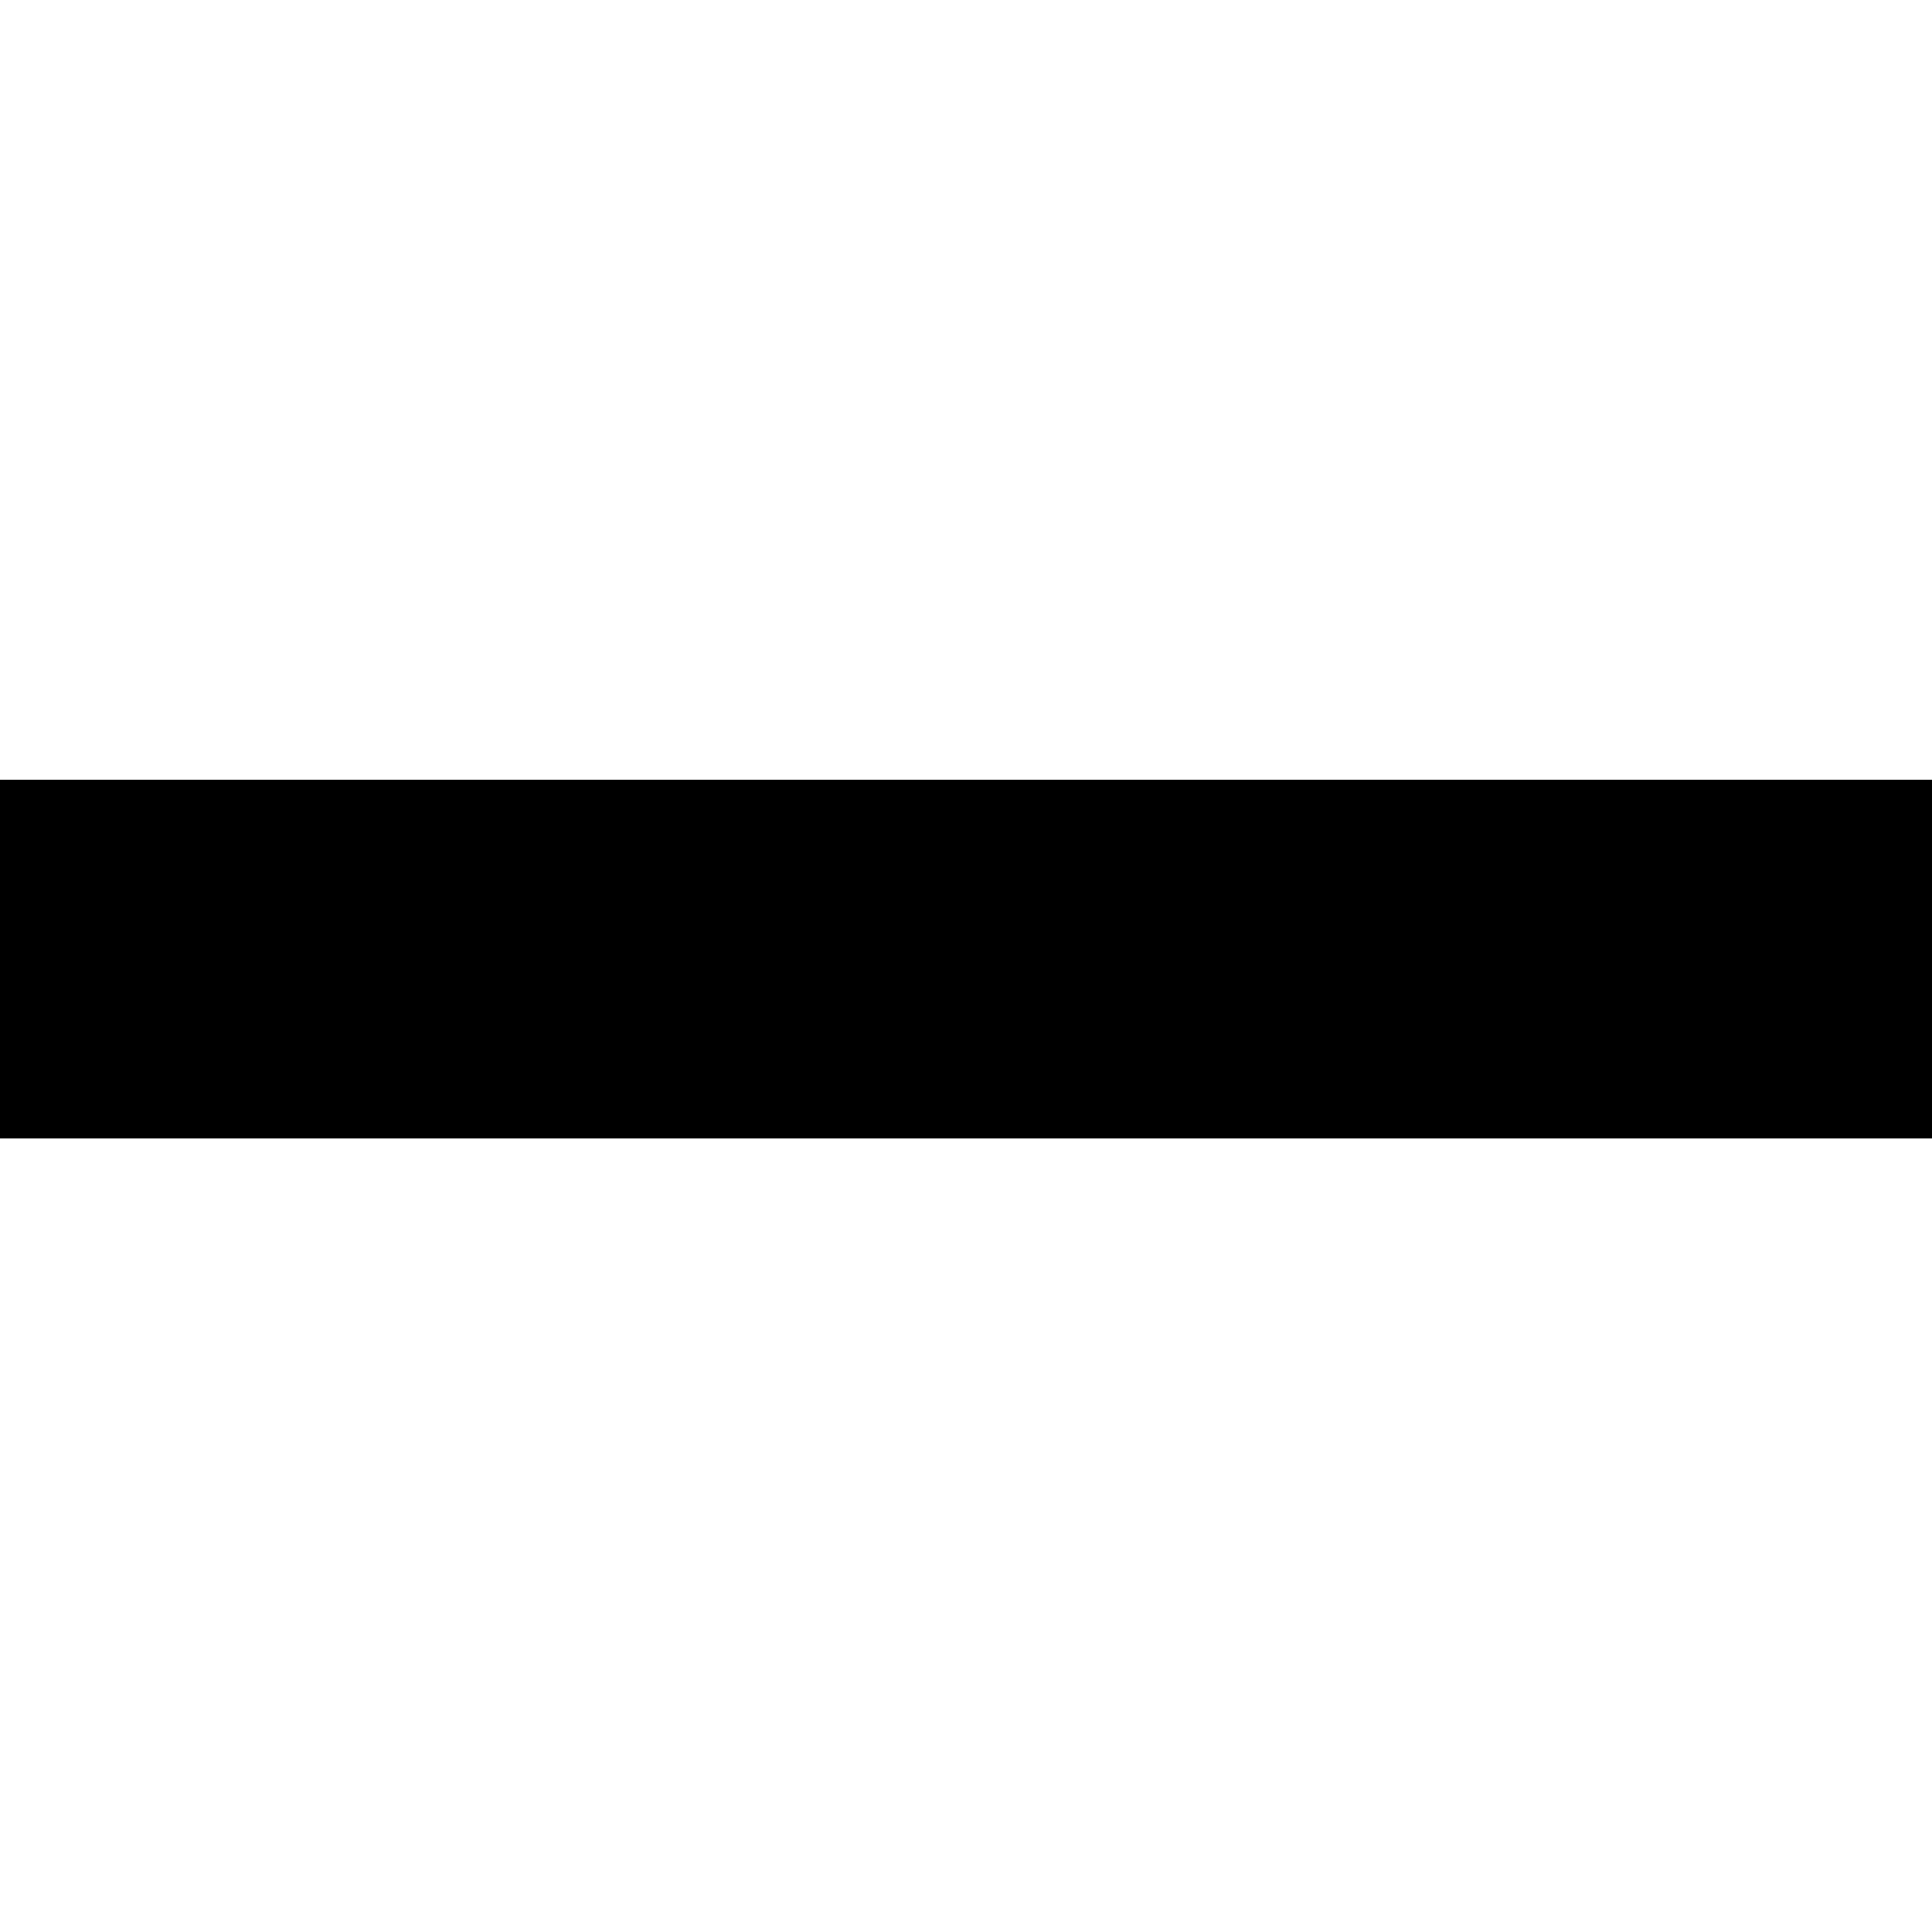
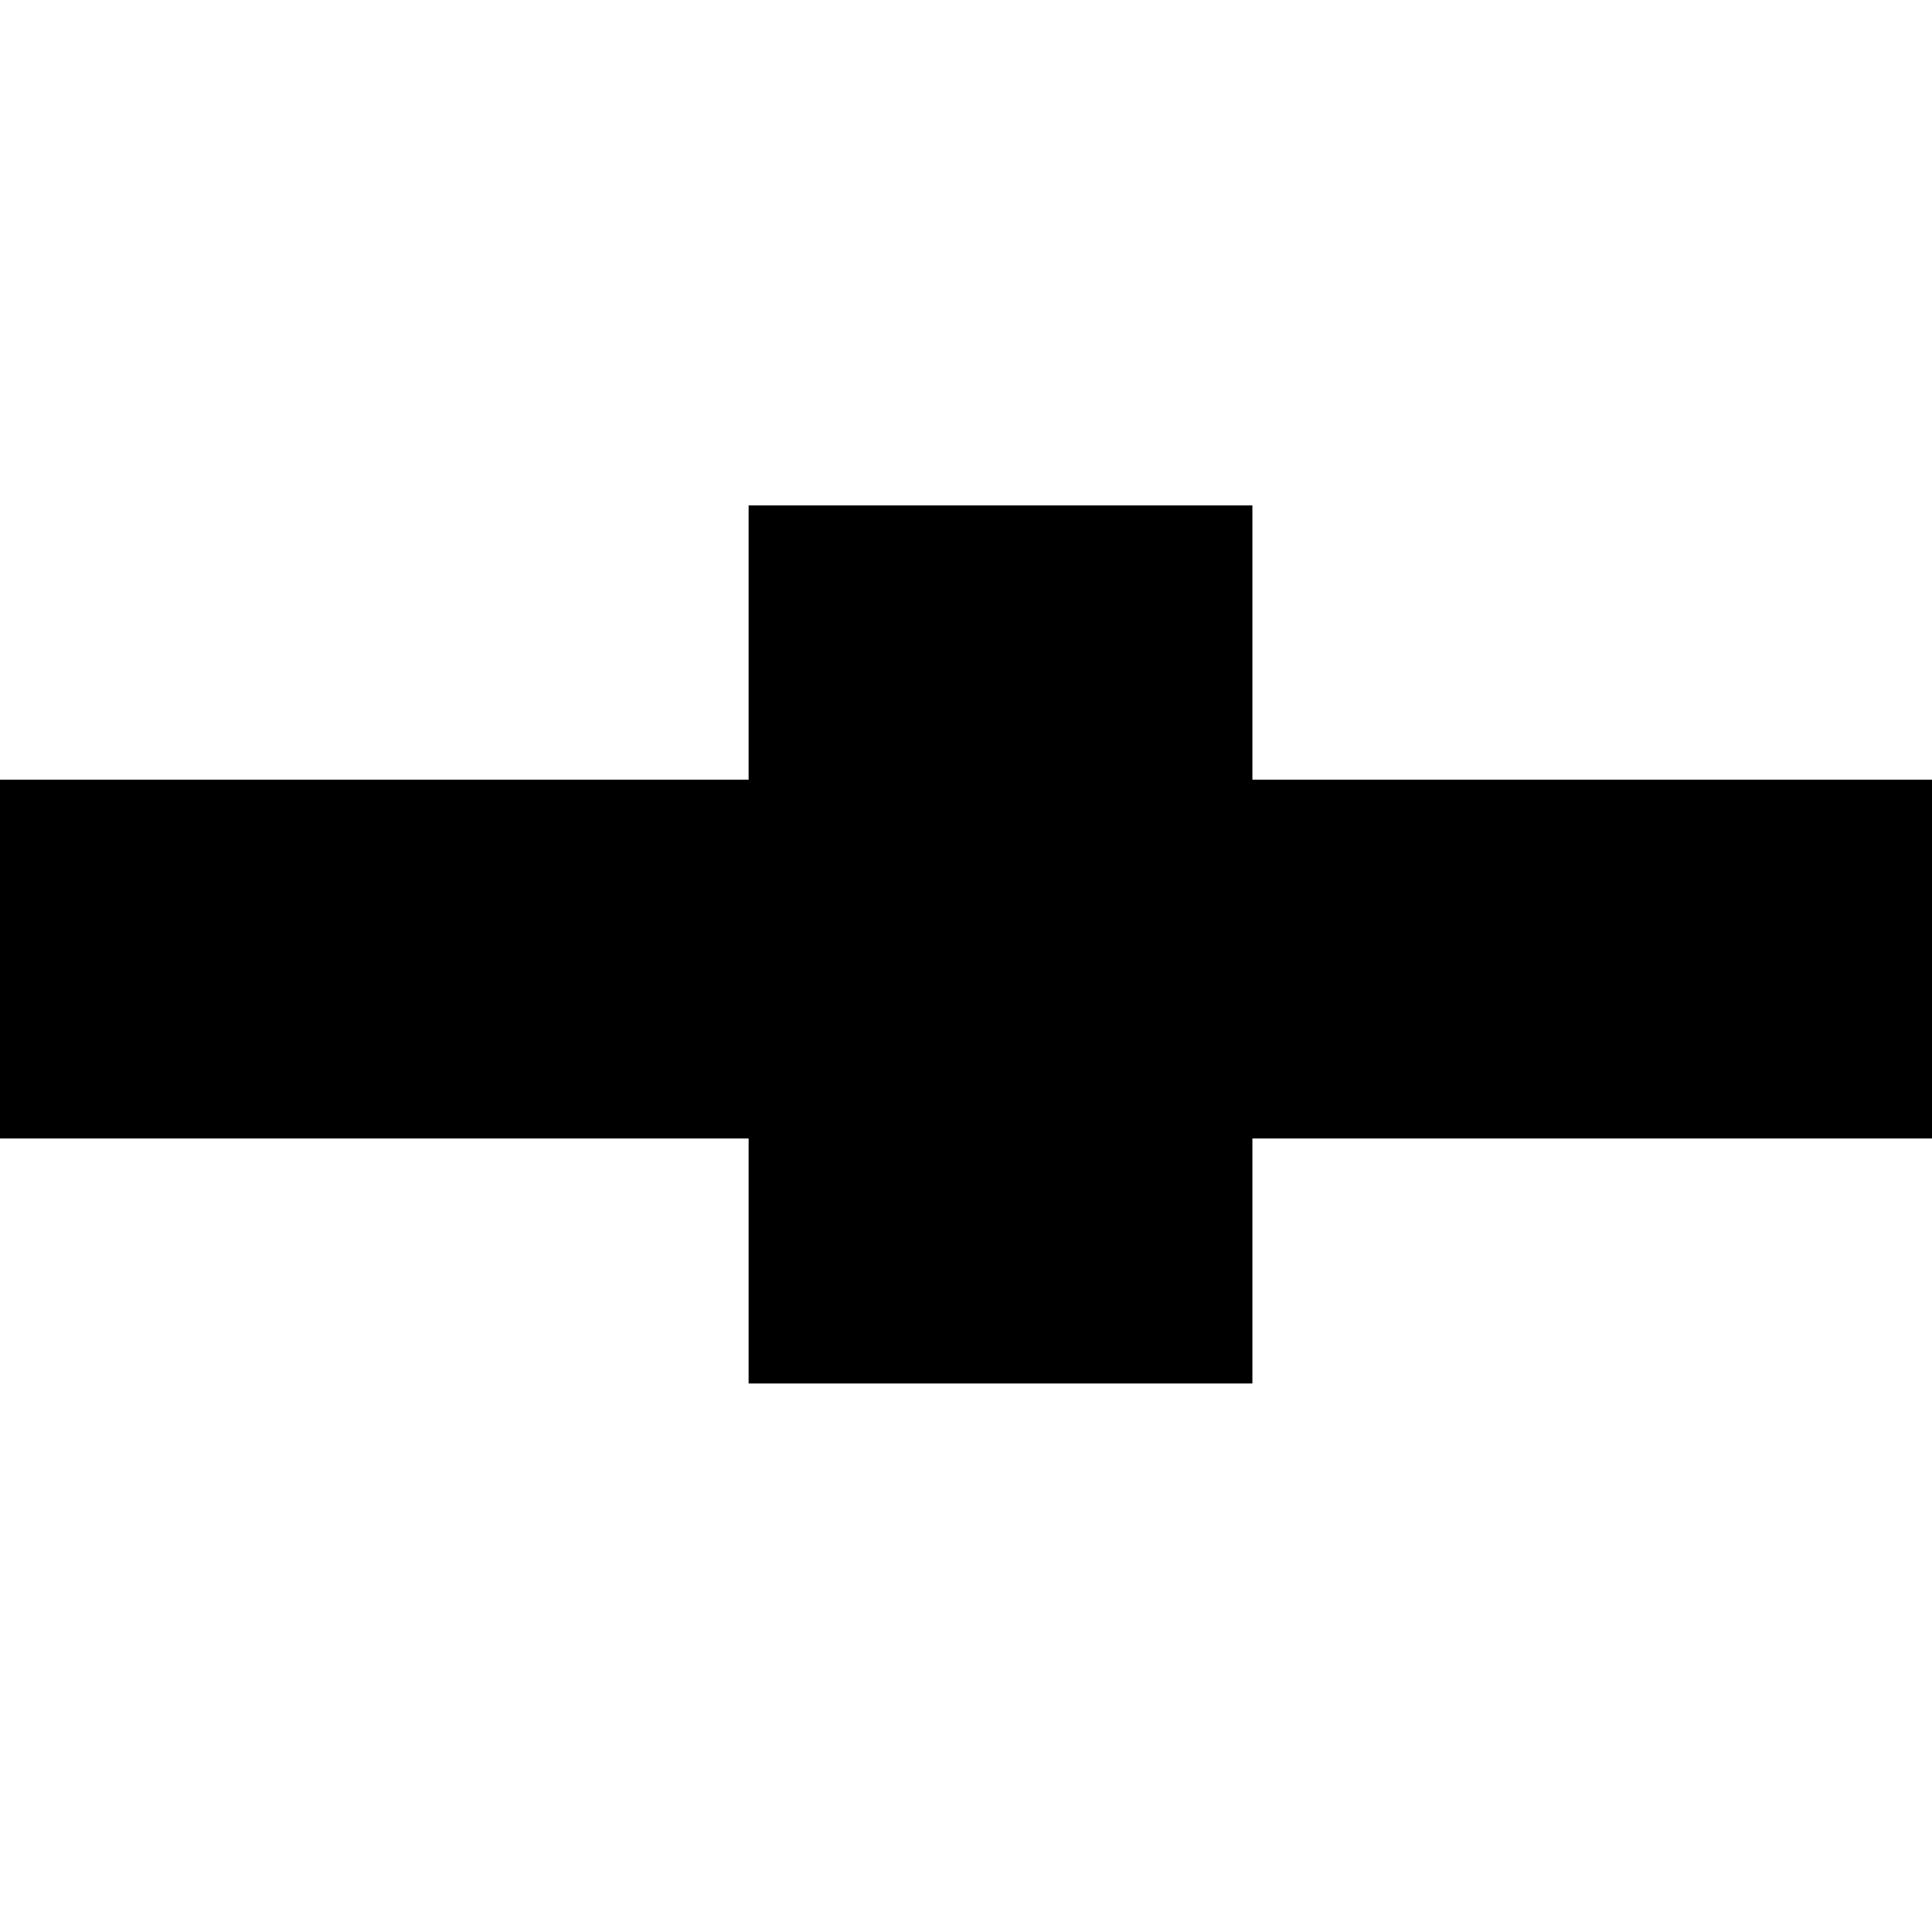
<svg xmlns="http://www.w3.org/2000/svg" width="100" height="100" viewBox="0 0 26.458 26.458" version="1.1" id="svg8">
  <defs id="defs2" />
  <g id="layer1" transform="translate(0,-270.5417)">
    <rect style="fill:#000000;fill-opacity:1;stroke:none;stroke-width:0.265;stroke-linejoin:round;stroke-miterlimit:4;stroke-dasharray:none" id="rect4520" width="31.561" height="4.914" x="-2.173" y="281.219" />
+     <rect style="fill:#000000;fill-rule:evenodd;stroke:#000000;stroke-width:0.284px;stroke-linecap:butt;stroke-linejoin:miter;stroke-opacity:1" id="rect821" width="6.615" height="11.741" x="10.394" y="277.605" />
  </g>
</svg>
